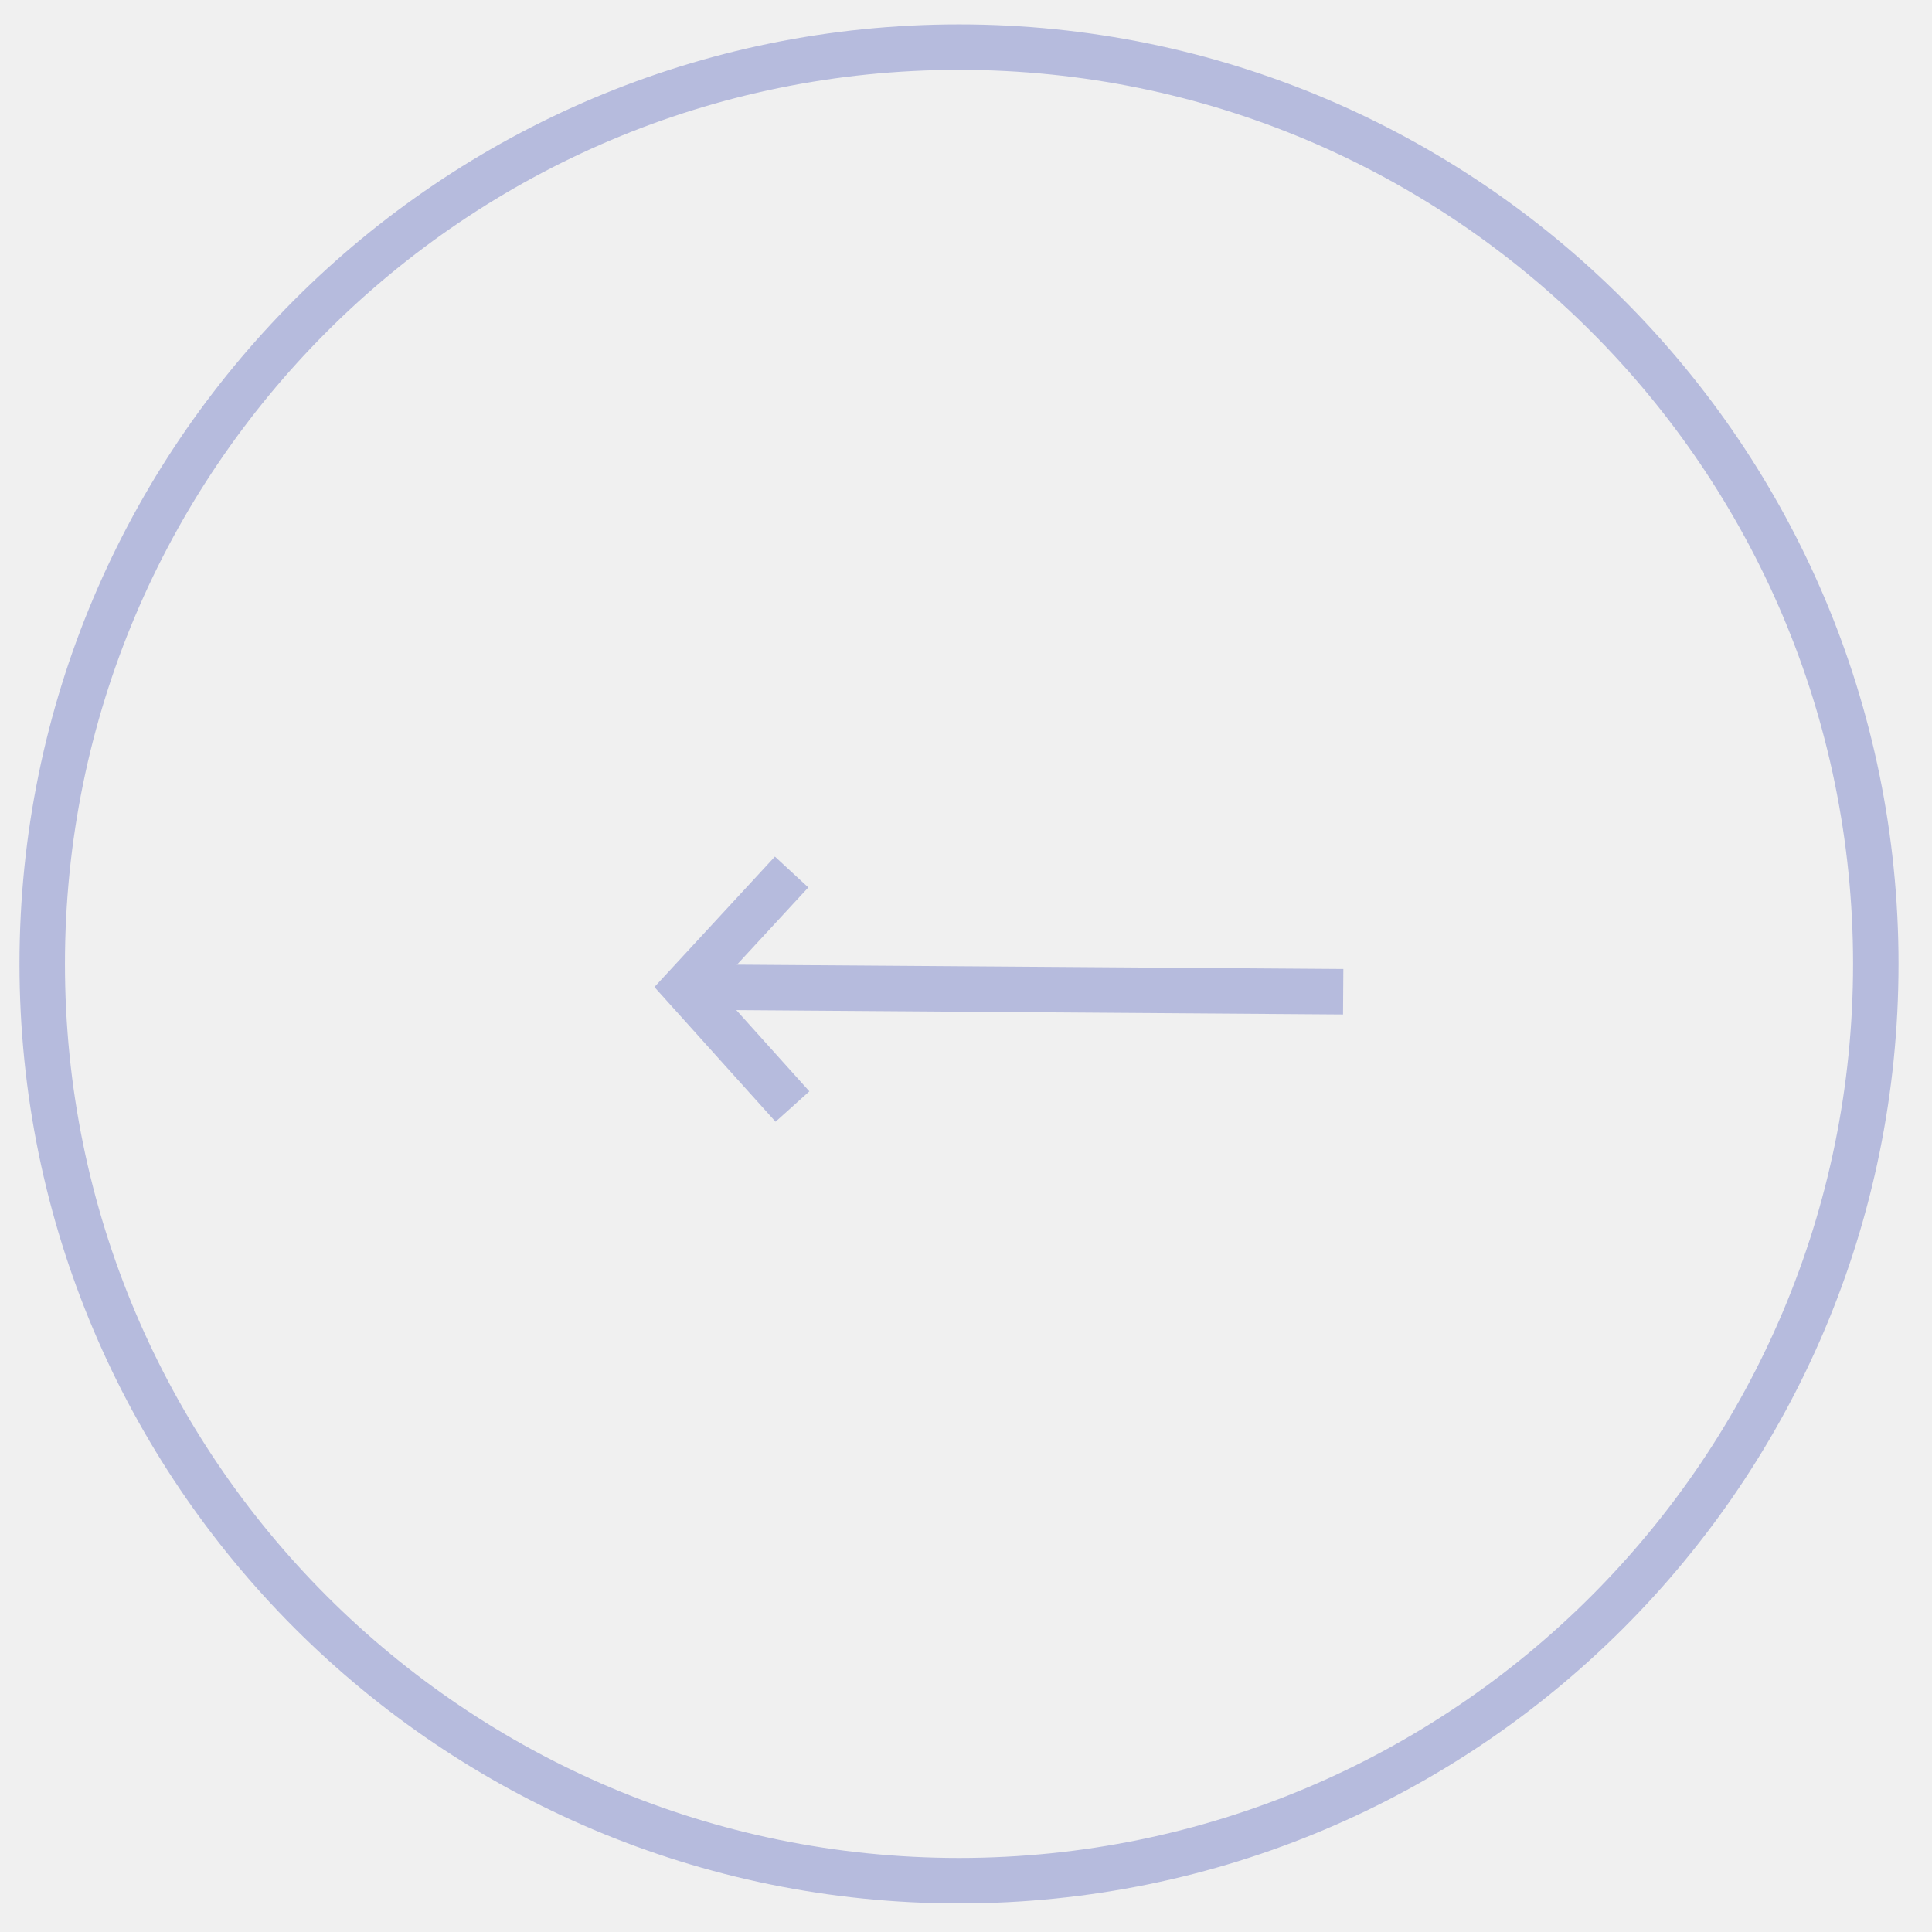
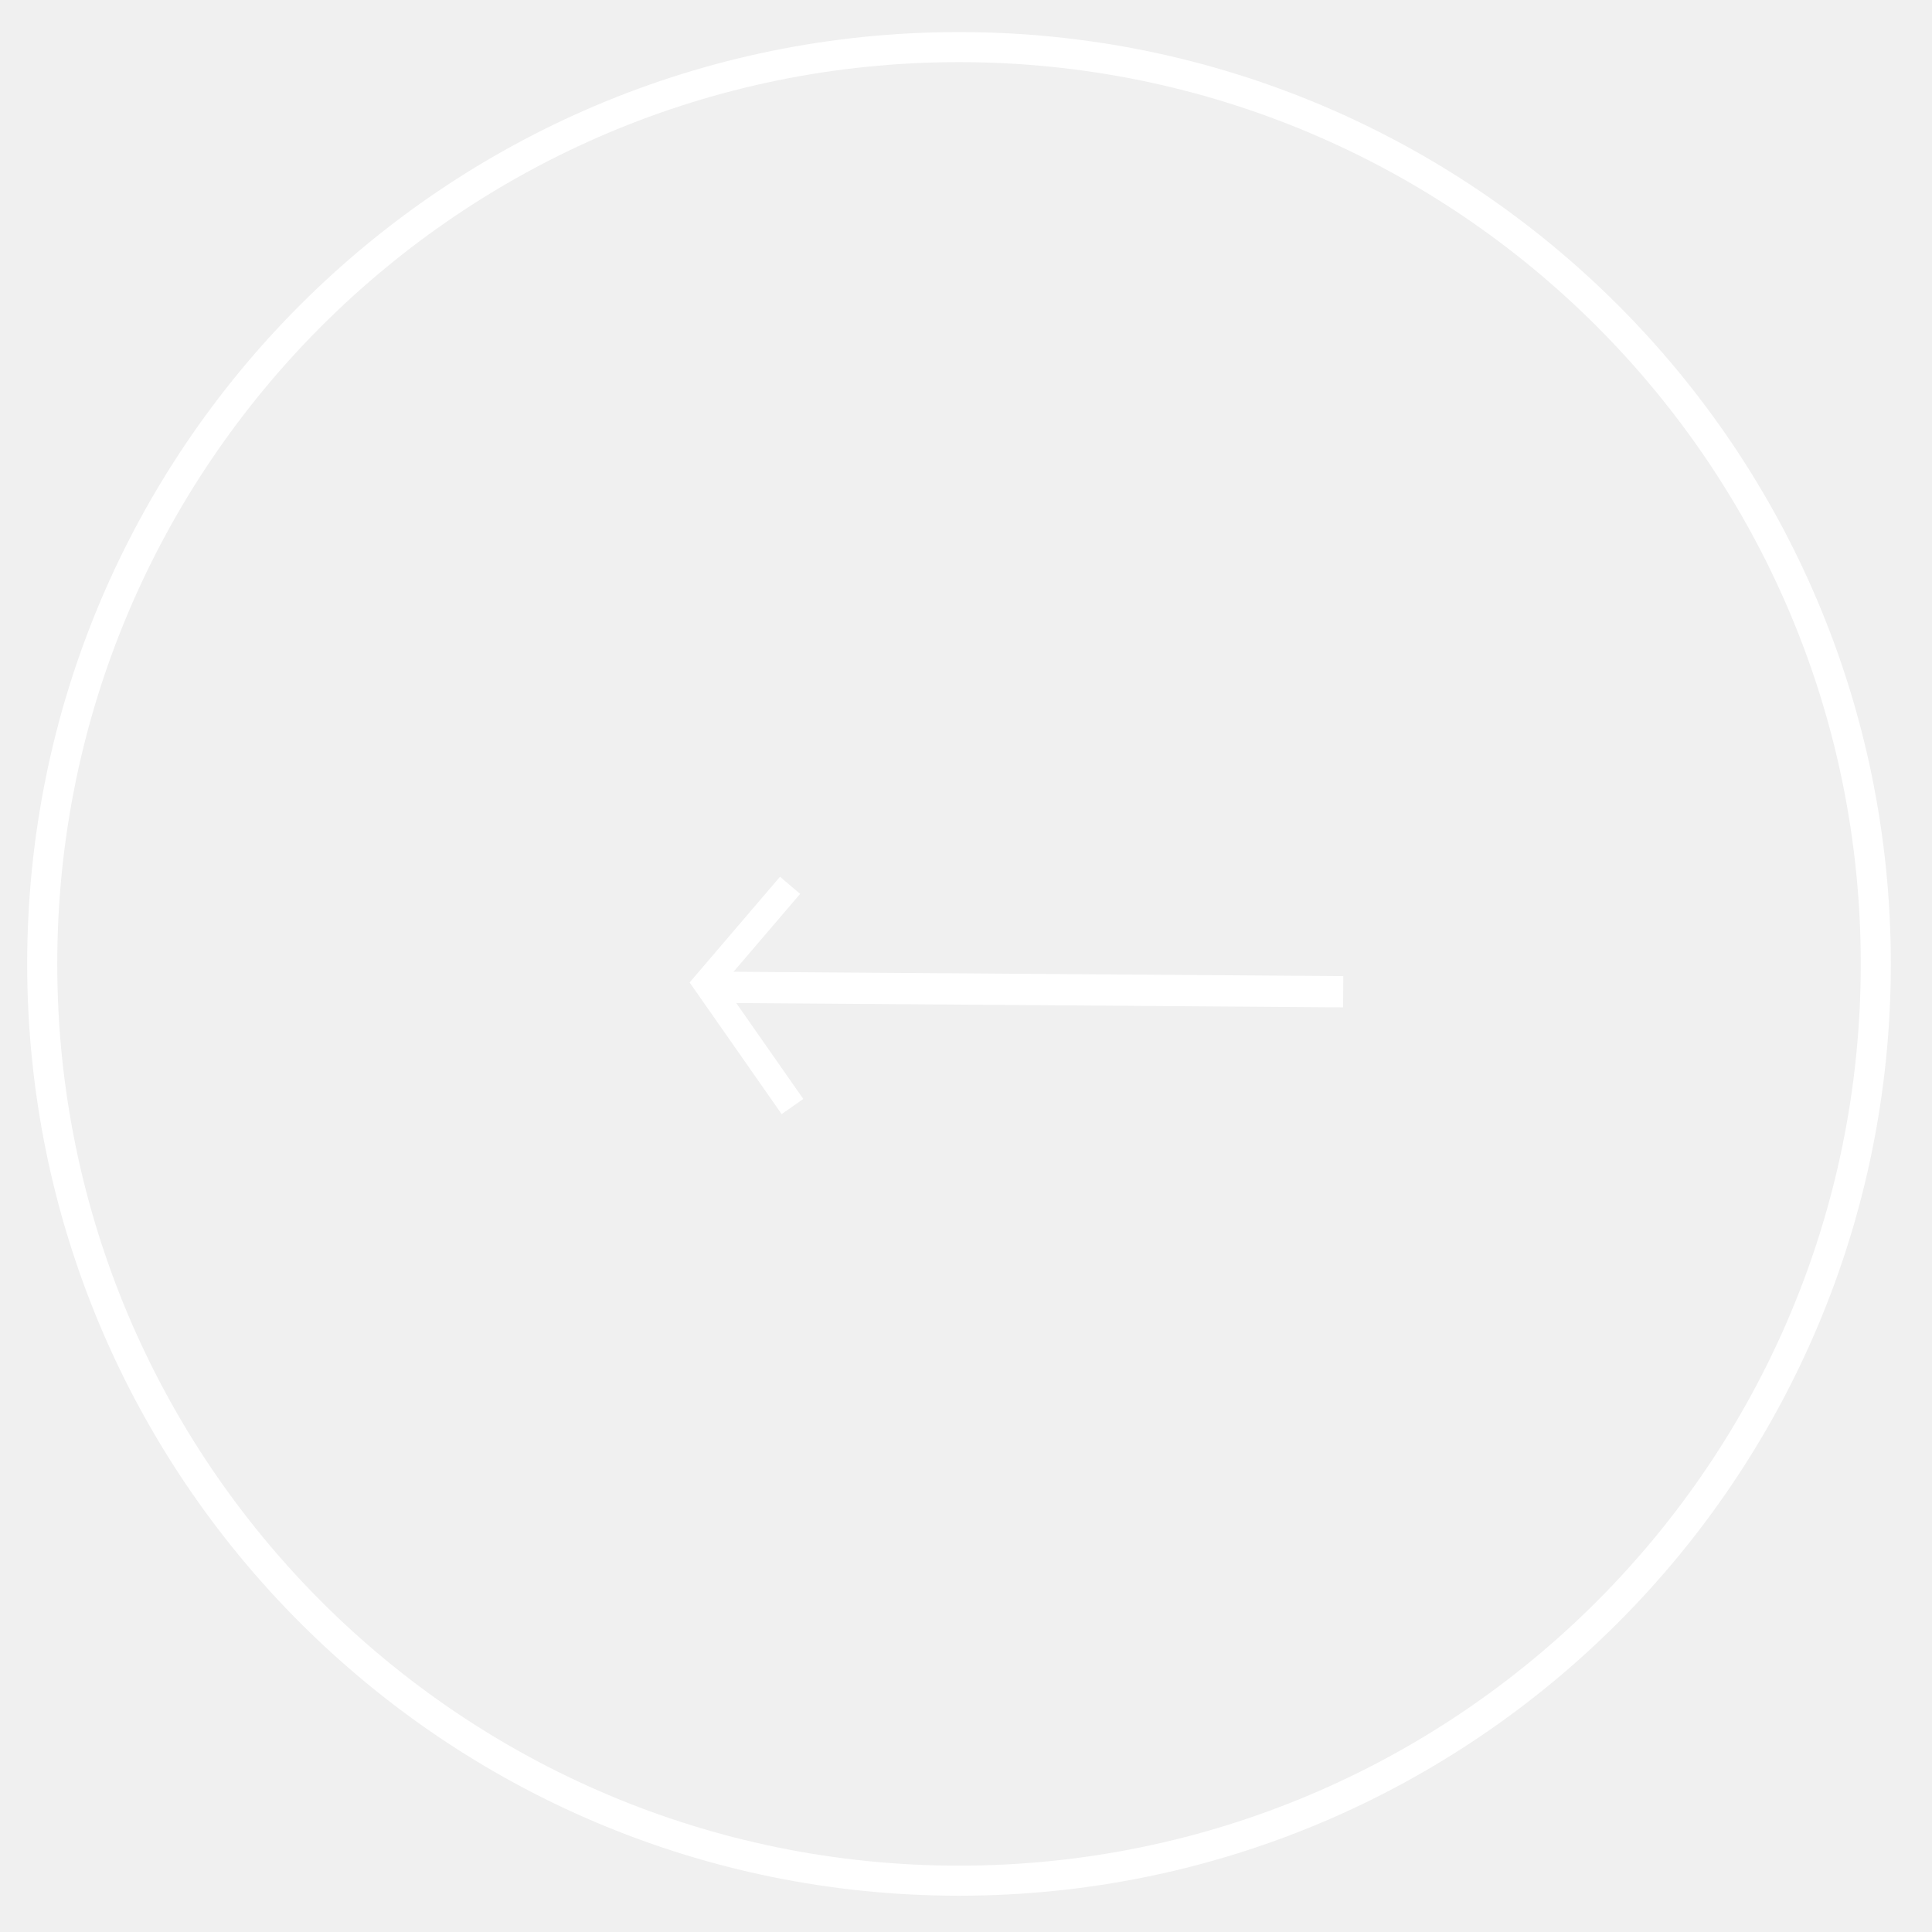
<svg xmlns="http://www.w3.org/2000/svg" width="34mm" height="34mm" viewBox="0 0 34 34" version="1.1" id="svg907">
  <defs id="defs901" />
  <g id="layer1">
-     <circle style="fill:none;fill-opacity:1;stroke:#b6bbdd;stroke-width:0.8;stroke-miterlimit:4;stroke-dasharray:none;stroke-opacity:1" id="path945" cx="16.877" cy="16.963" r="16.134" />
-     <path style="fill:none;stroke:#b6bbdd;stroke-width:0.8;stroke-linecap:butt;stroke-linejoin:miter;stroke-miterlimit:4;stroke-dasharray:none;stroke-opacity:1" d="m 23.638,17.453 -11.051,-0.079" id="path977" />
-     <path style="fill:none;stroke:#b6bbdd;stroke-width:0.8;stroke-linecap:butt;stroke-linejoin:miter;stroke-miterlimit:4;stroke-dasharray:none;stroke-opacity:1" d="m 13.946,19.473 -1.888,-2.099 1.873,-2.028" id="path981" />
+     <g id="g844">
+       <circle r="16.134" cy="16.963" cx="16.877" id="path945" style="fill:none;fill-opacity:1;stroke:#ffffff;stroke-width:0.529;stroke-miterlimit:4;stroke-dasharray:none;stroke-opacity:1" />
+       <path id="path977" d="m 23.638,17.453 -11.051,-0.079" style="fill:none;stroke:#ffffff;stroke-width:0.55;stroke-linecap:butt;stroke-linejoin:miter;stroke-miterlimit:4;stroke-dasharray:none;stroke-opacity:1" />
+       <path id="path981" d="m 13.946,19.473 -1.516,-2.169 1.474,-1.724" style="fill:none;stroke:#ffffff;stroke-width:0.465;stroke-linecap:butt;stroke-linejoin:miter;stroke-miterlimit:4;stroke-dasharray:none;stroke-opacity:1" />
+     </g>
  </g>
</svg>
